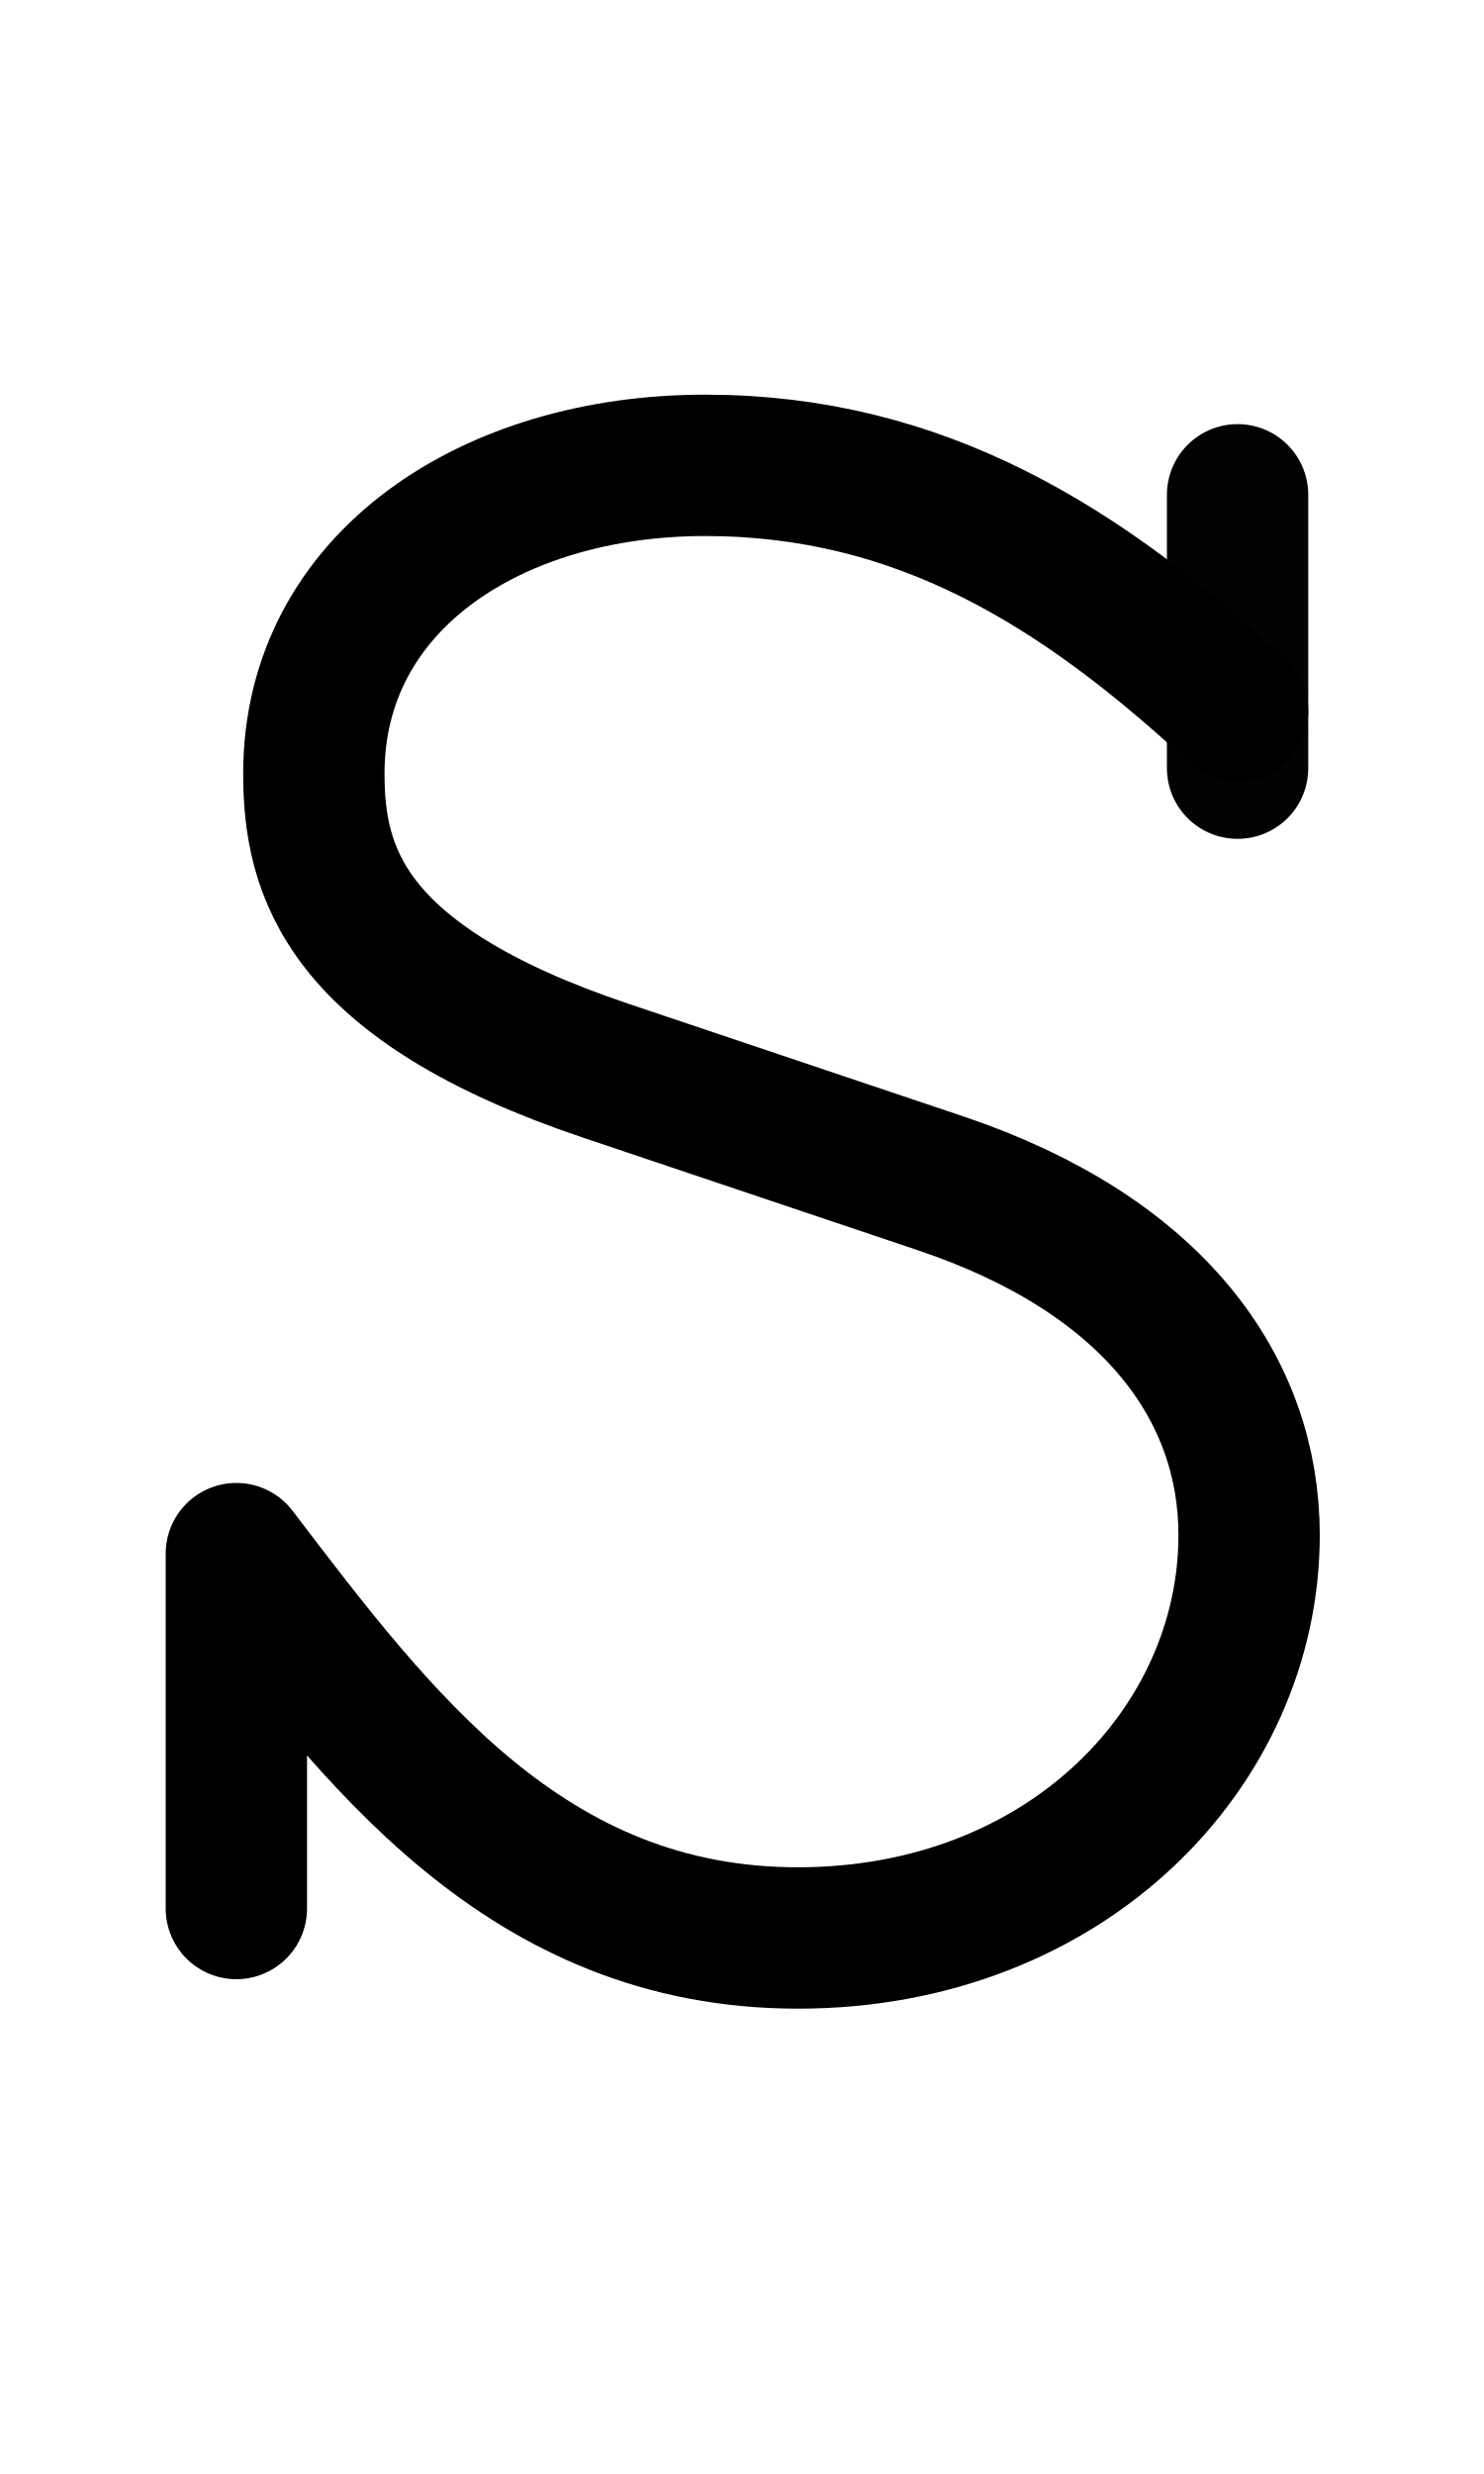
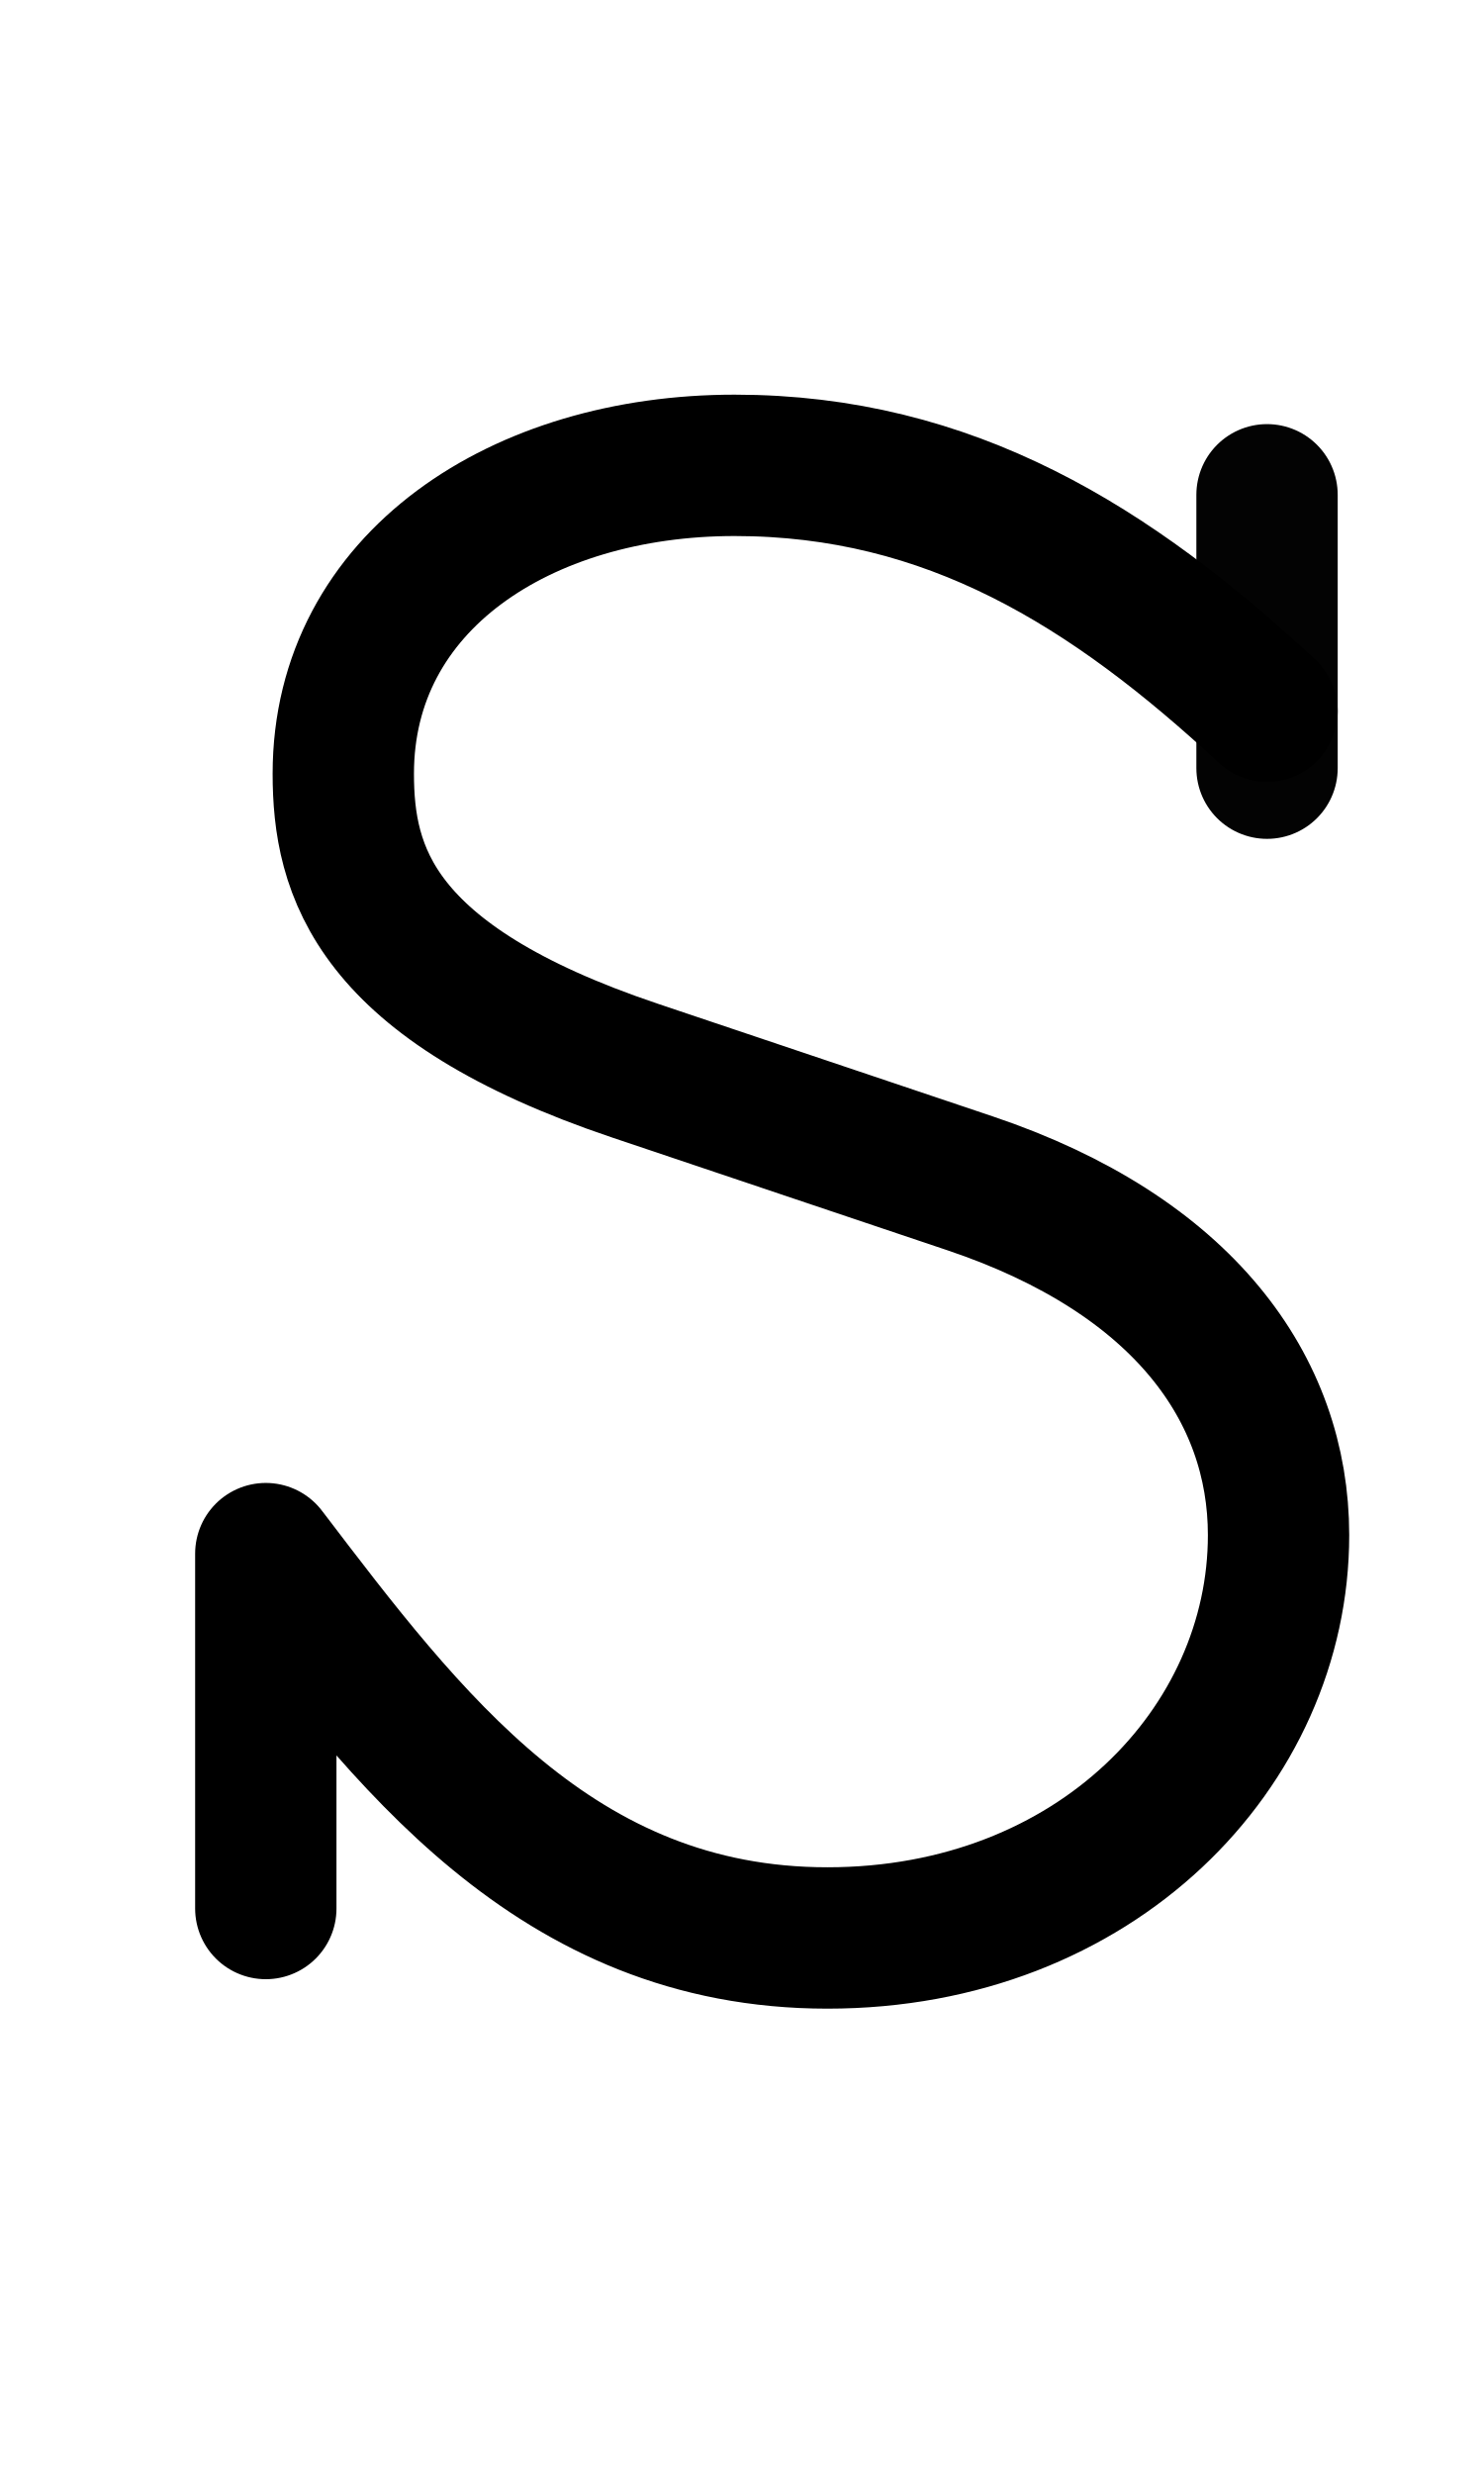
<svg xmlns="http://www.w3.org/2000/svg" width="1008" height="1680" viewBox="0 0 63 105" version="1.1" id="svg5" xml:space="preserve">
  <defs id="defs2" />
  <g id="layer3" style="display:inline;opacity:0.5;stroke-width:3.6;stroke-dasharray:none" transform="matrix(0.8333333,0,0,0.8333333,-157.9762,-173.0963)" />
  <g id="layer2" style="display:inline" />
  <g id="layer1" style="display:inline">
-     <path style="fill:none;stroke:#030303;stroke-width:6;stroke-linecap:round;stroke-linejoin:round;stroke-dasharray:none;stroke-opacity:1" d="M 52.539,32.602 52.539,21" id="path1133" />
-     <path style="display:inline;fill:none;stroke:#000000;stroke-width:6;stroke-linecap:round;stroke-linejoin:round;stroke-dasharray:none" d="M 52.539,30.182 C 45.909,24.028 39.074,19.75 29.935,19.75 c -9.042,10e-6 -16.611,4.926 -16.611,13.084 0,4.117 1.273,8.87 12.379,12.604 l 14.228,4.784 c 9.059,3.046 13.097,8.729 13.097,14.929 0,8.988 -7.759,17.099 -19.152,17.099 -11.537,0 -17.85,-8.454 -23.842,-16.312 V 81" id="path117" />
+     <path style="fill:none;stroke:#030303;stroke-width:6;stroke-linecap:round;stroke-linejoin:round;stroke-dasharray:none;stroke-opacity:1" d="M 53.789,32.602 V 21" id="path1133" />
+     <path style="display:inline;fill:none;stroke:#000000;stroke-width:6;stroke-linecap:round;stroke-linejoin:round;stroke-dasharray:none" d="M 53.789,30.182 C 47.159,24.028 40.324,19.75 31.185,19.75 c -9.042,10e-6 -16.611,4.926 -16.611,13.084 0,4.117 1.273,8.87 12.379,12.604 l 14.228,4.784 c 9.059,3.046 13.097,8.729 13.097,14.929 0,8.988 -7.759,17.099 -19.152,17.099 -11.537,0 -17.85,-8.454 -23.842,-16.312 V 81" id="path117" />
  </g>
</svg>
